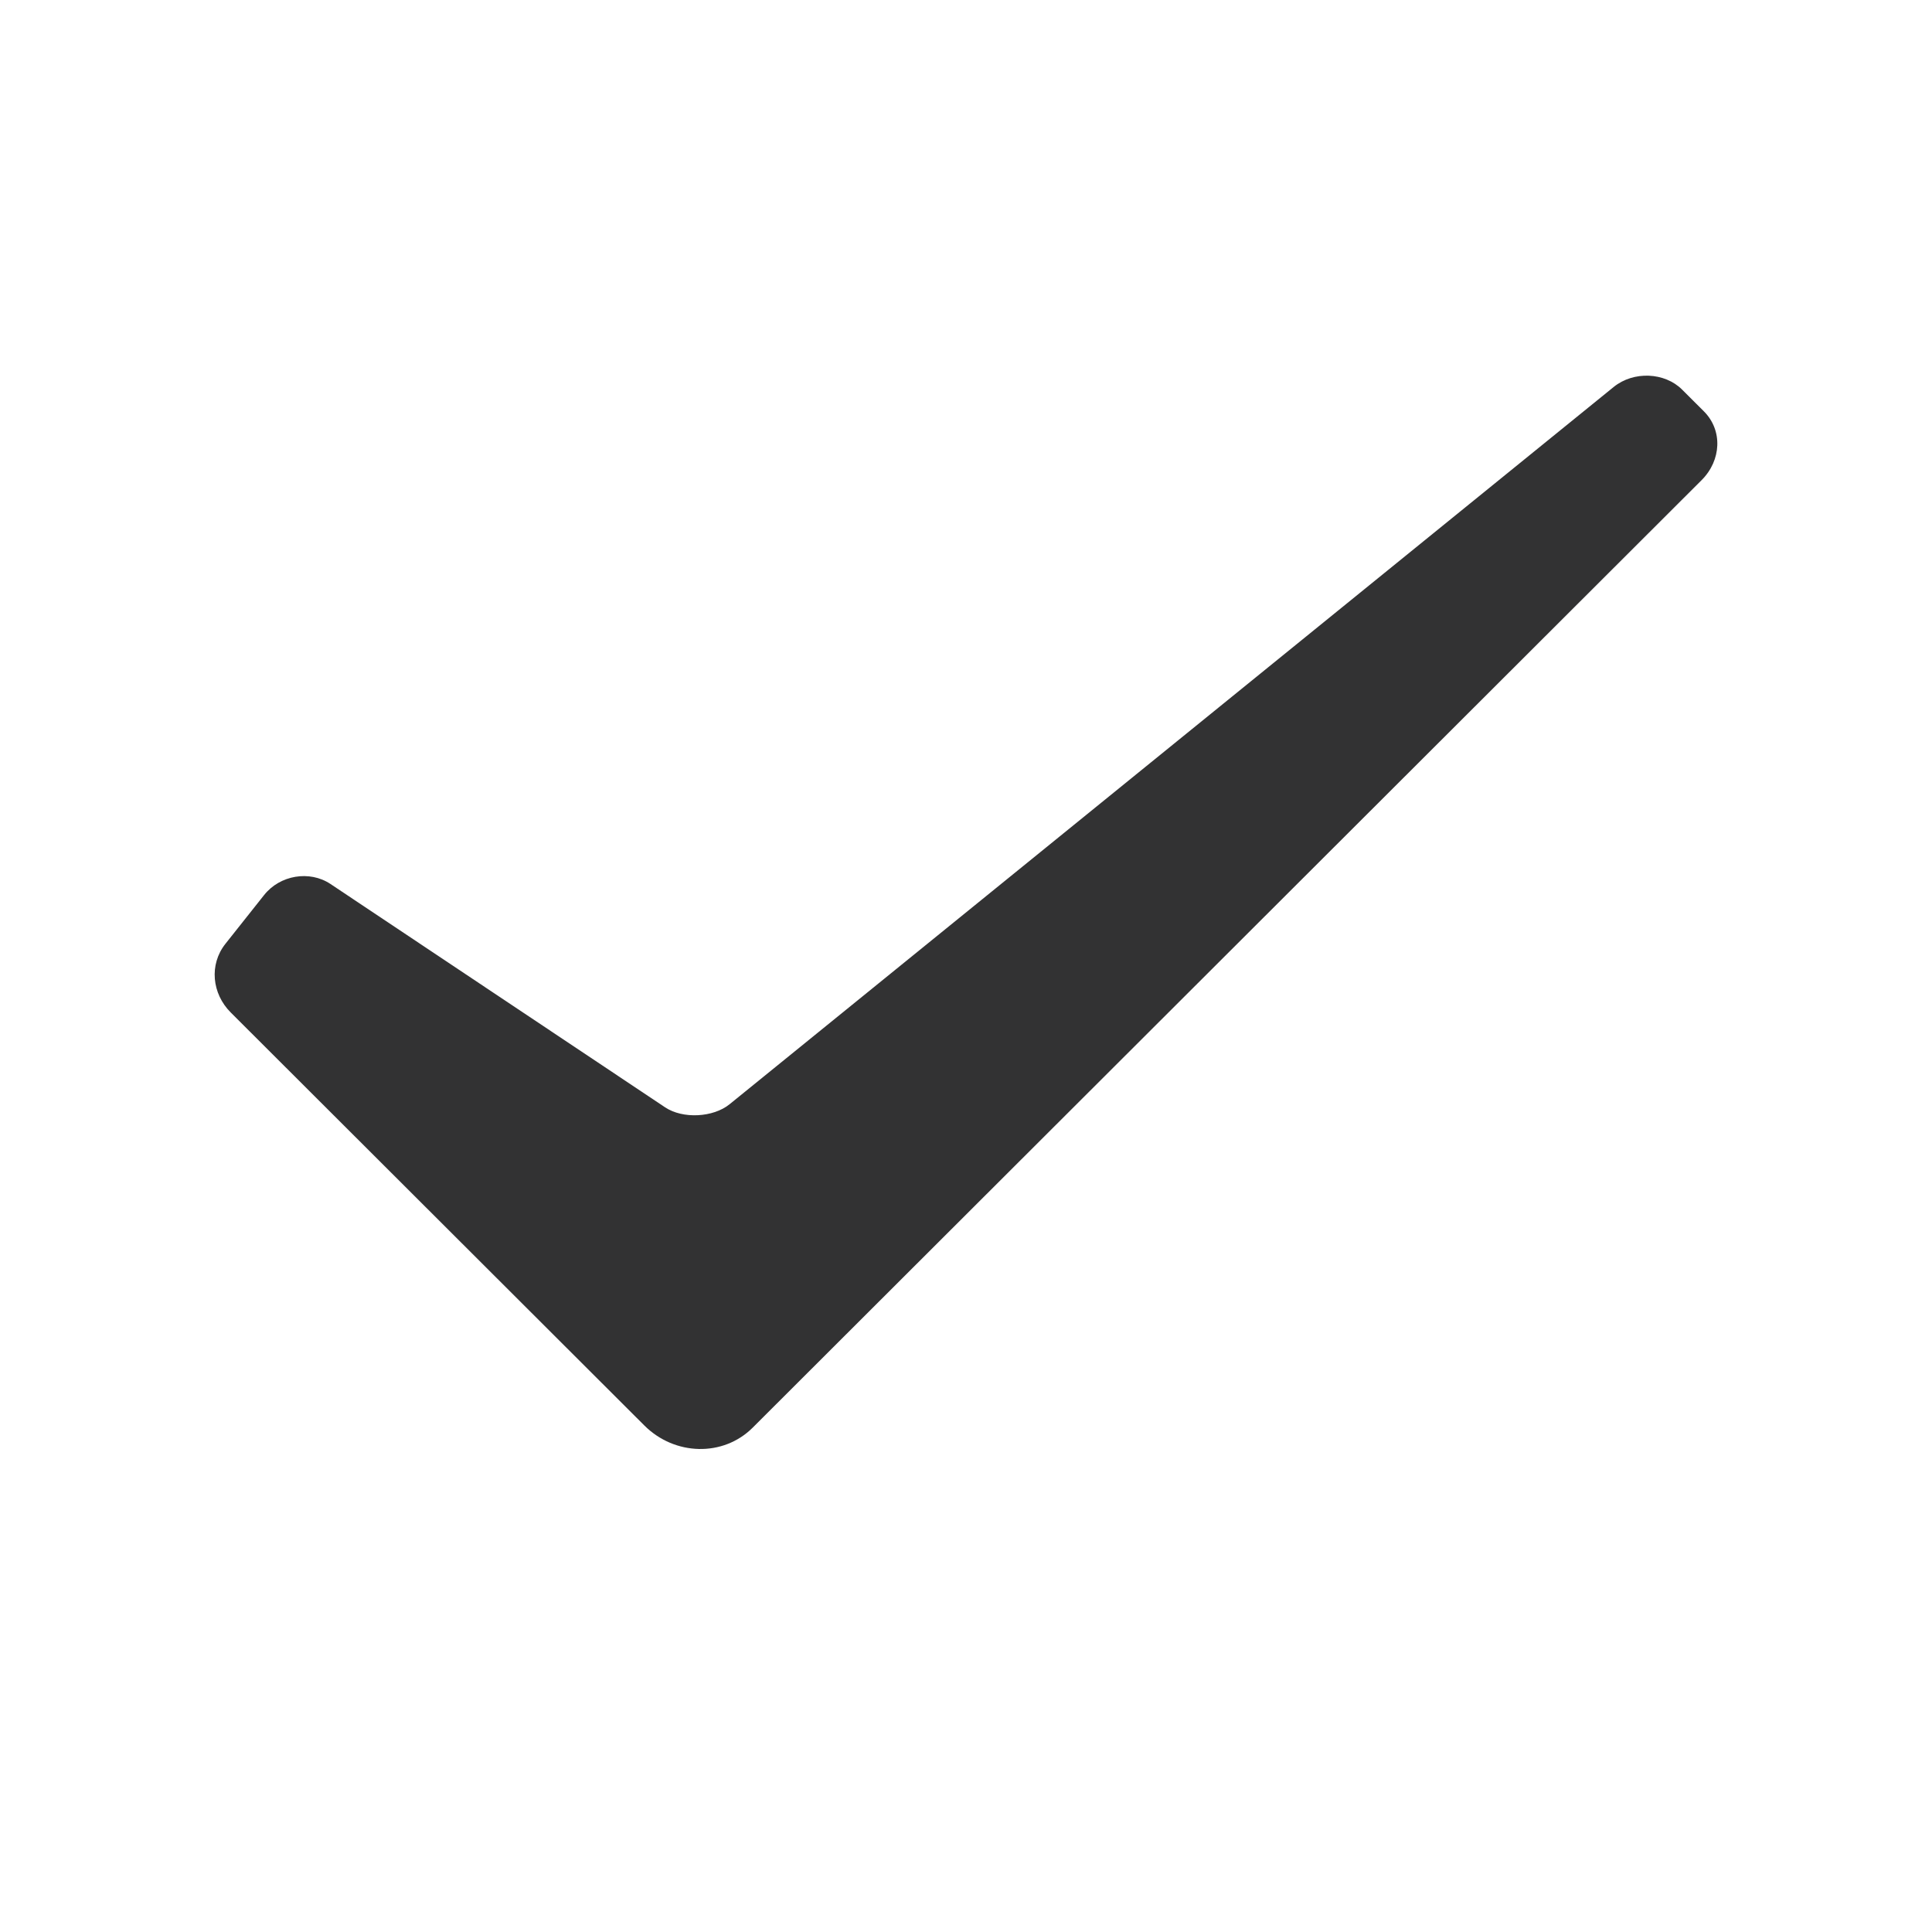
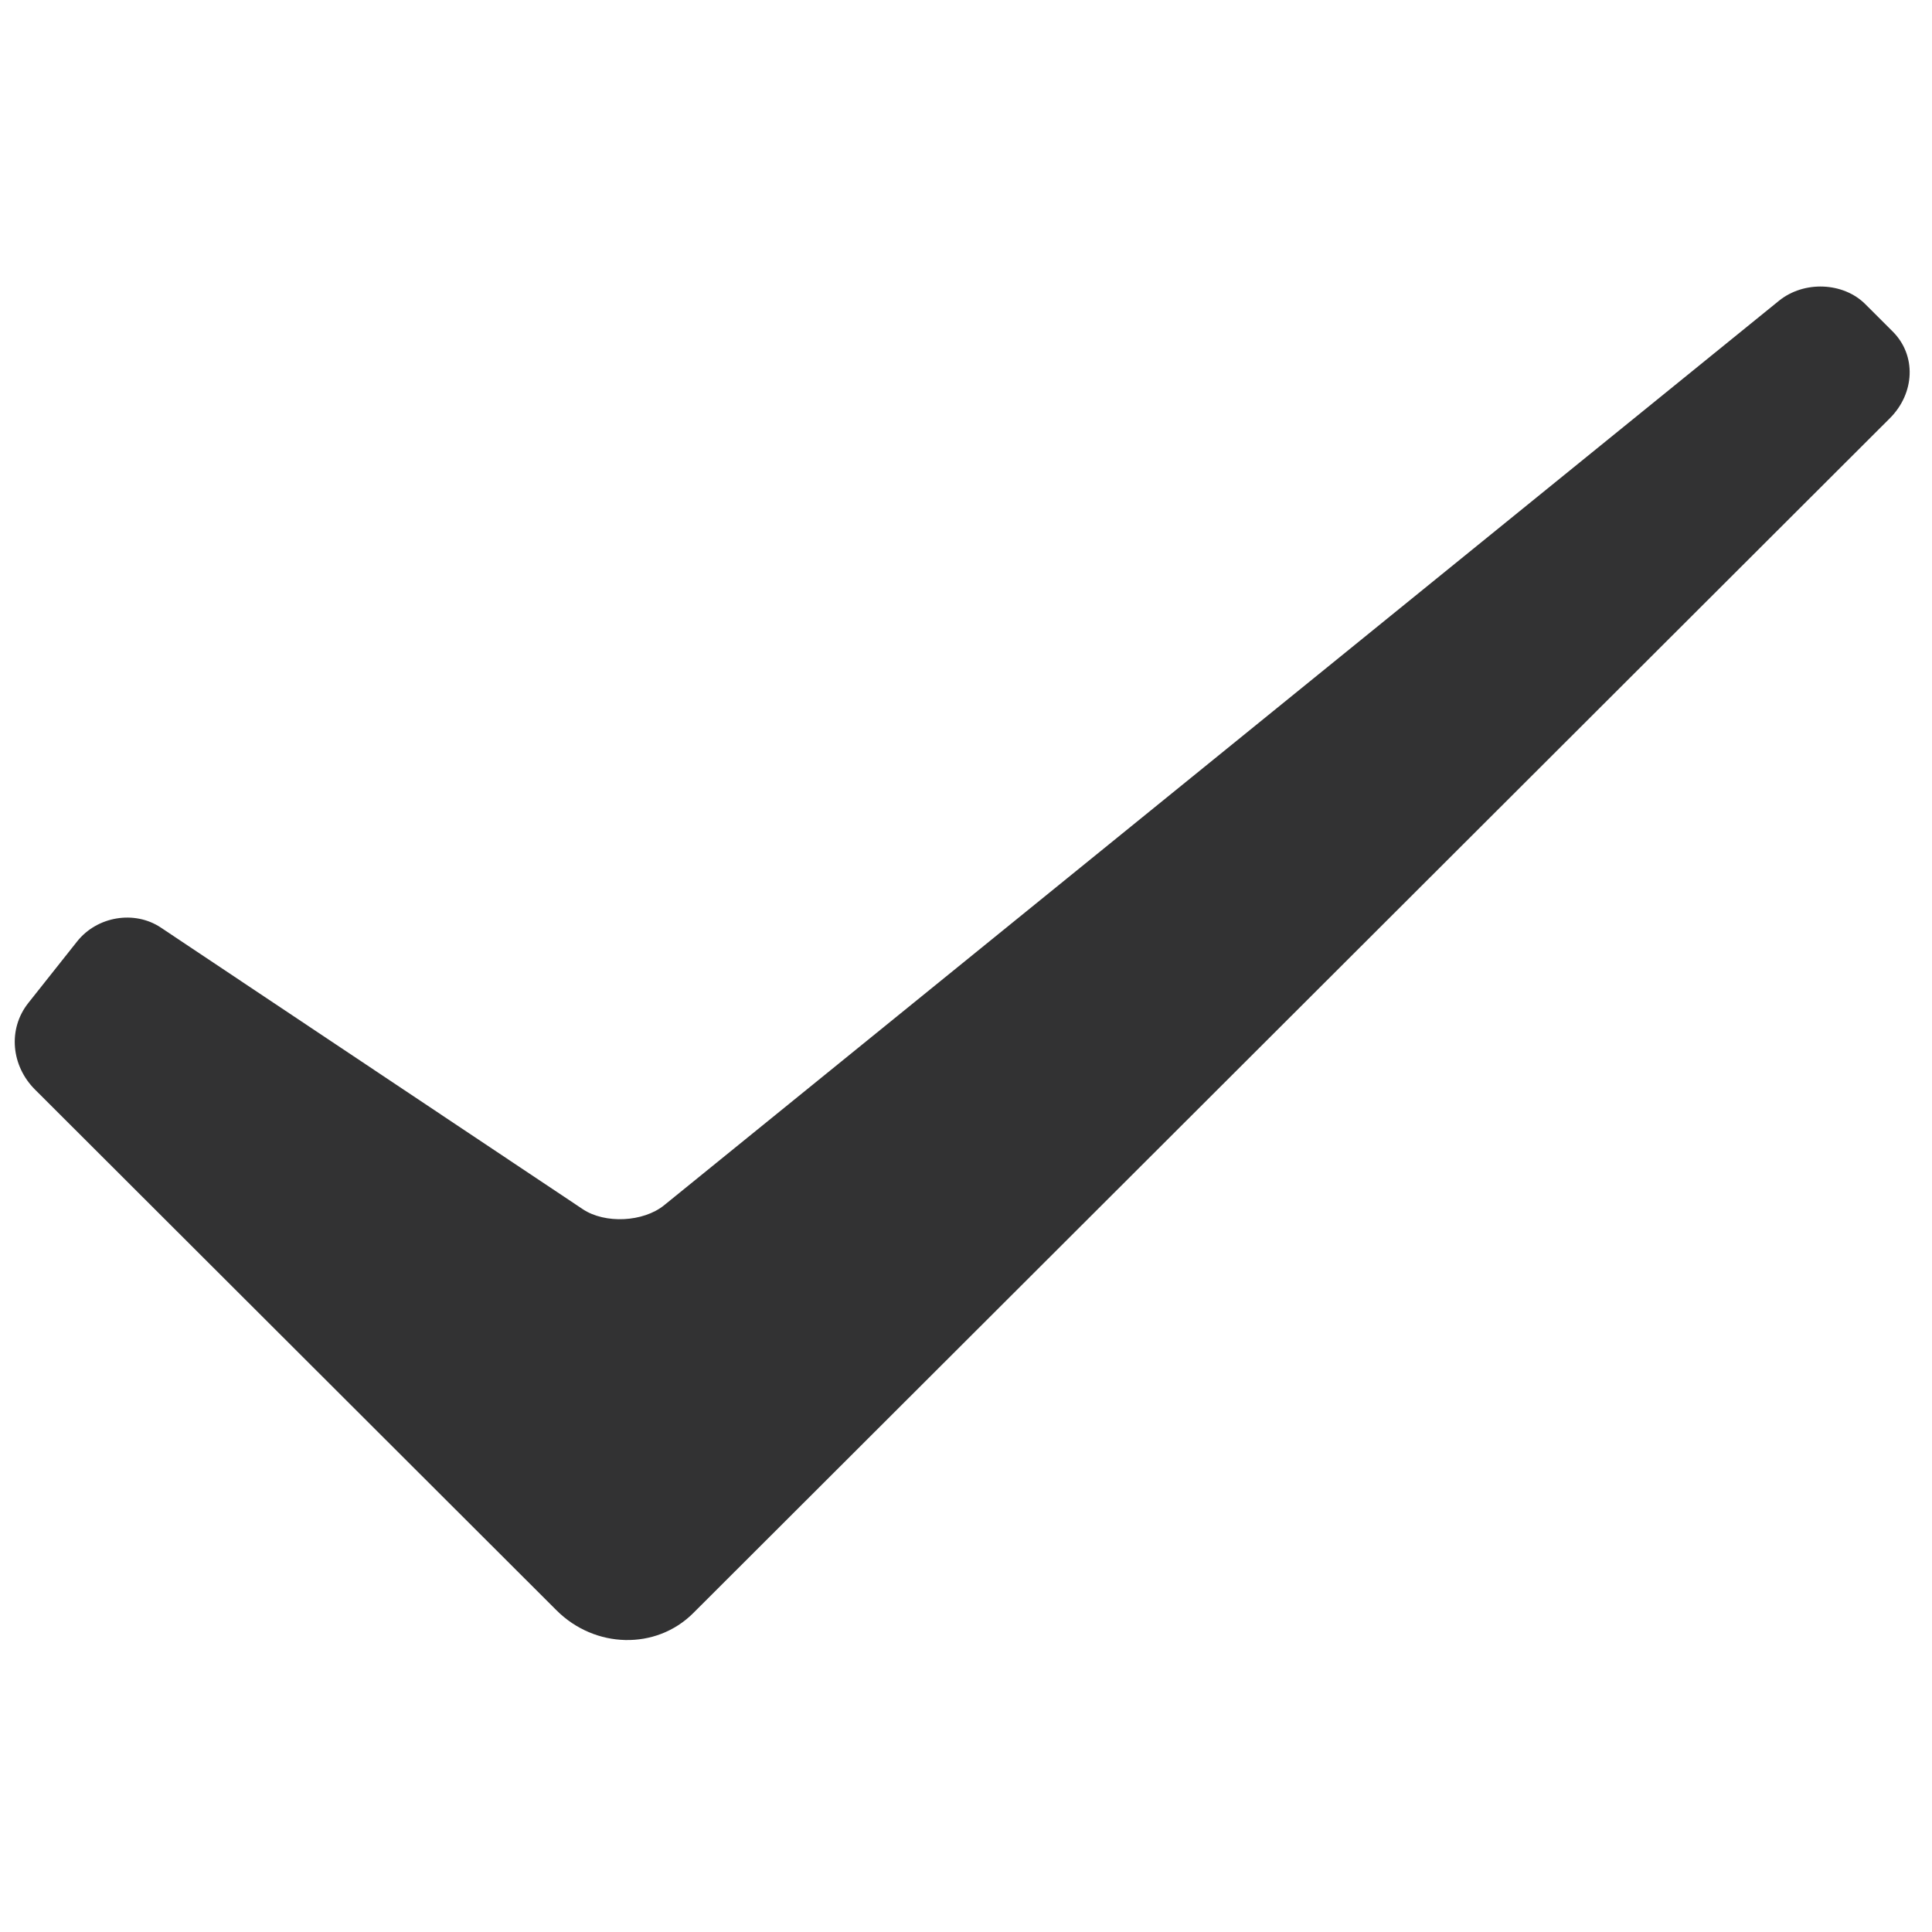
- <svg xmlns="http://www.w3.org/2000/svg" t="1703059916743" class="icon" viewBox="0 0 1024 1024" version="1.1" p-id="2887" width="200" height="200">
-   <path d="M122.281 536.623c-9.941-9.926-11.549-25.36-2.785-36.407l20.487-25.828c8.398-10.588 24.108-13.246 35.211-5.836l177.331 118.359c9.353 6.243 25.453 5.43 34.185-1.655l468.582-380.16c10.533-8.545 27.031-7.817 36.262 1.401l11.543 11.525c10.045 10.03 9.314 25.951-1.215 36.466l-502.927 502.184c-15.647 15.624-41.338 14.94-57.445-1.143l-219.228-218.906z" fill="#323233" p-id="2888" />
+ <svg xmlns="http://www.w3.org/2000/svg" xml:space="preserve" width="1080" height="1080">
+   <path d="M122.281 536.623c-9.941-9.926-11.549-25.36-2.785-36.407l20.487-25.829c8.398-10.588 24.108-13.246 35.211-5.835L352.525 586.91c9.354 6.243 25.453 5.43 34.186-1.655l468.582-380.16c10.533-8.545 27.03-7.817 36.262 1.4l11.542 11.526c10.046 10.03 9.315 25.951-1.215 36.466L398.954 756.67c-15.646 15.625-41.337 14.94-57.445-1.142L122.281 536.623z" style="stroke:none;stroke-width:1;stroke-dasharray:none;stroke-linecap:butt;stroke-dashoffset:0;stroke-linejoin:miter;stroke-miterlimit:4;fill:#323233;fill-rule:nonzero;opacity:1" transform="matrix(1.33 0 0 1.33 -143.08 -104.645)" />
</svg>
